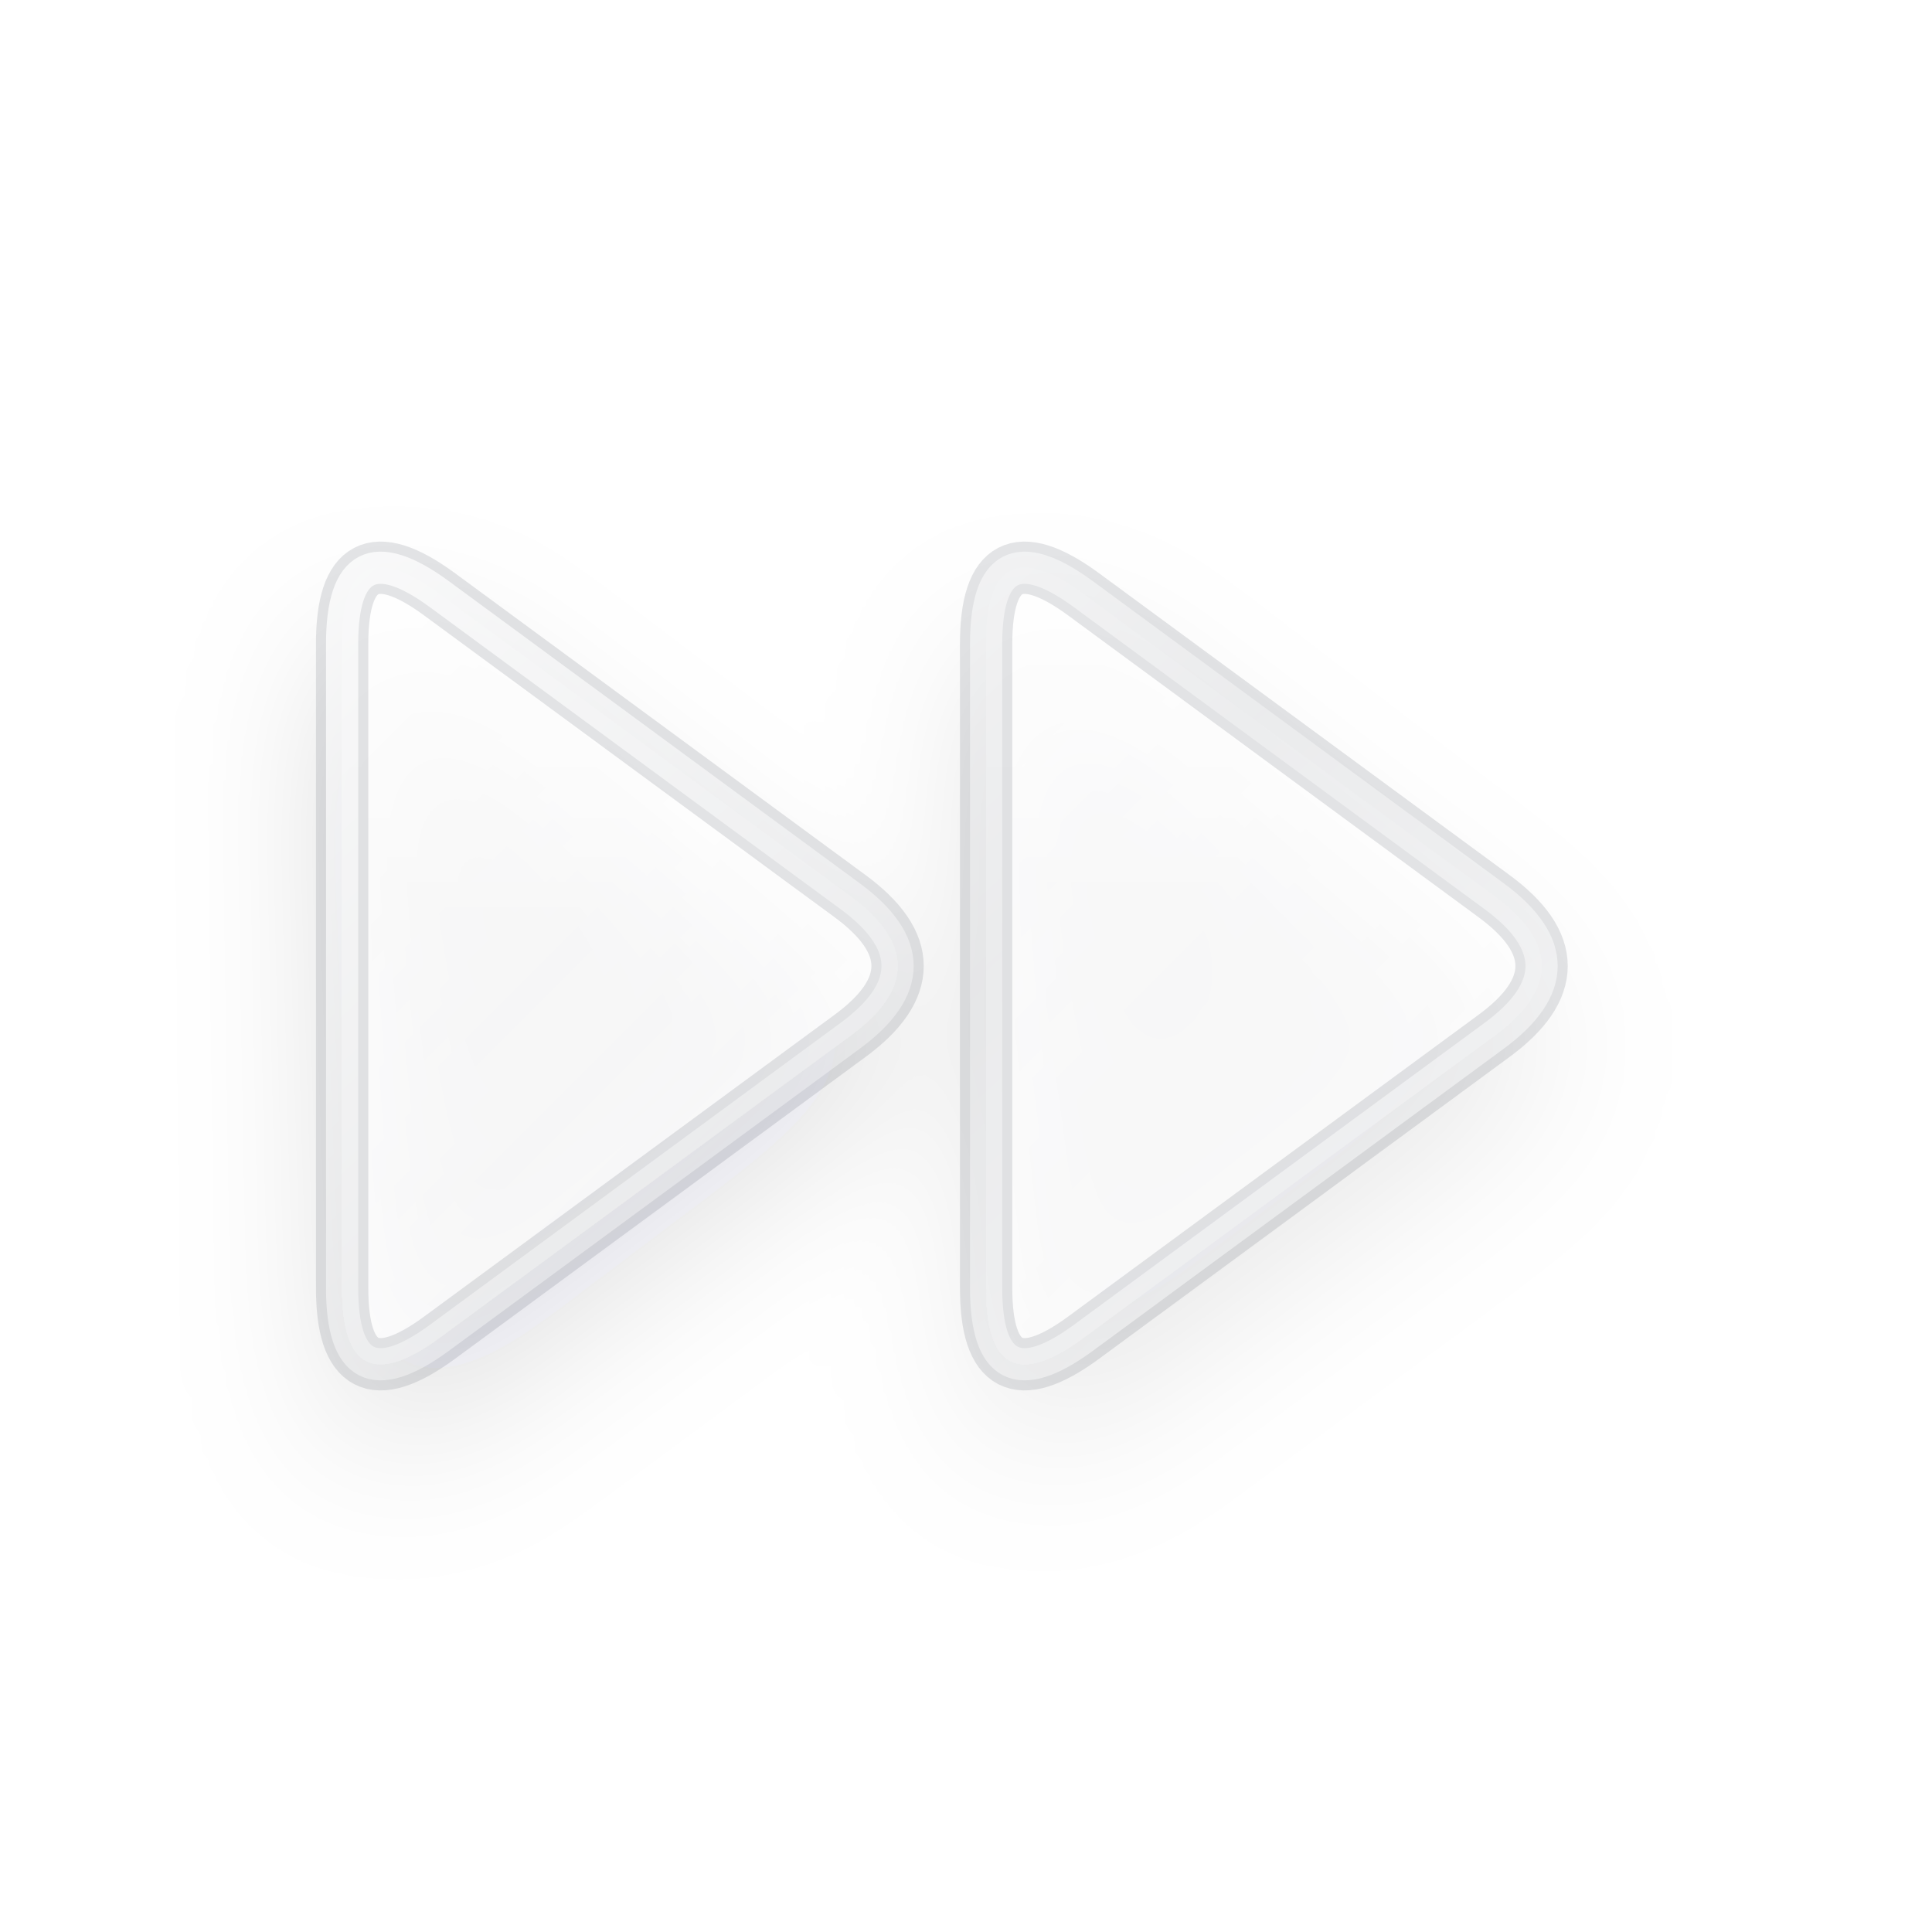
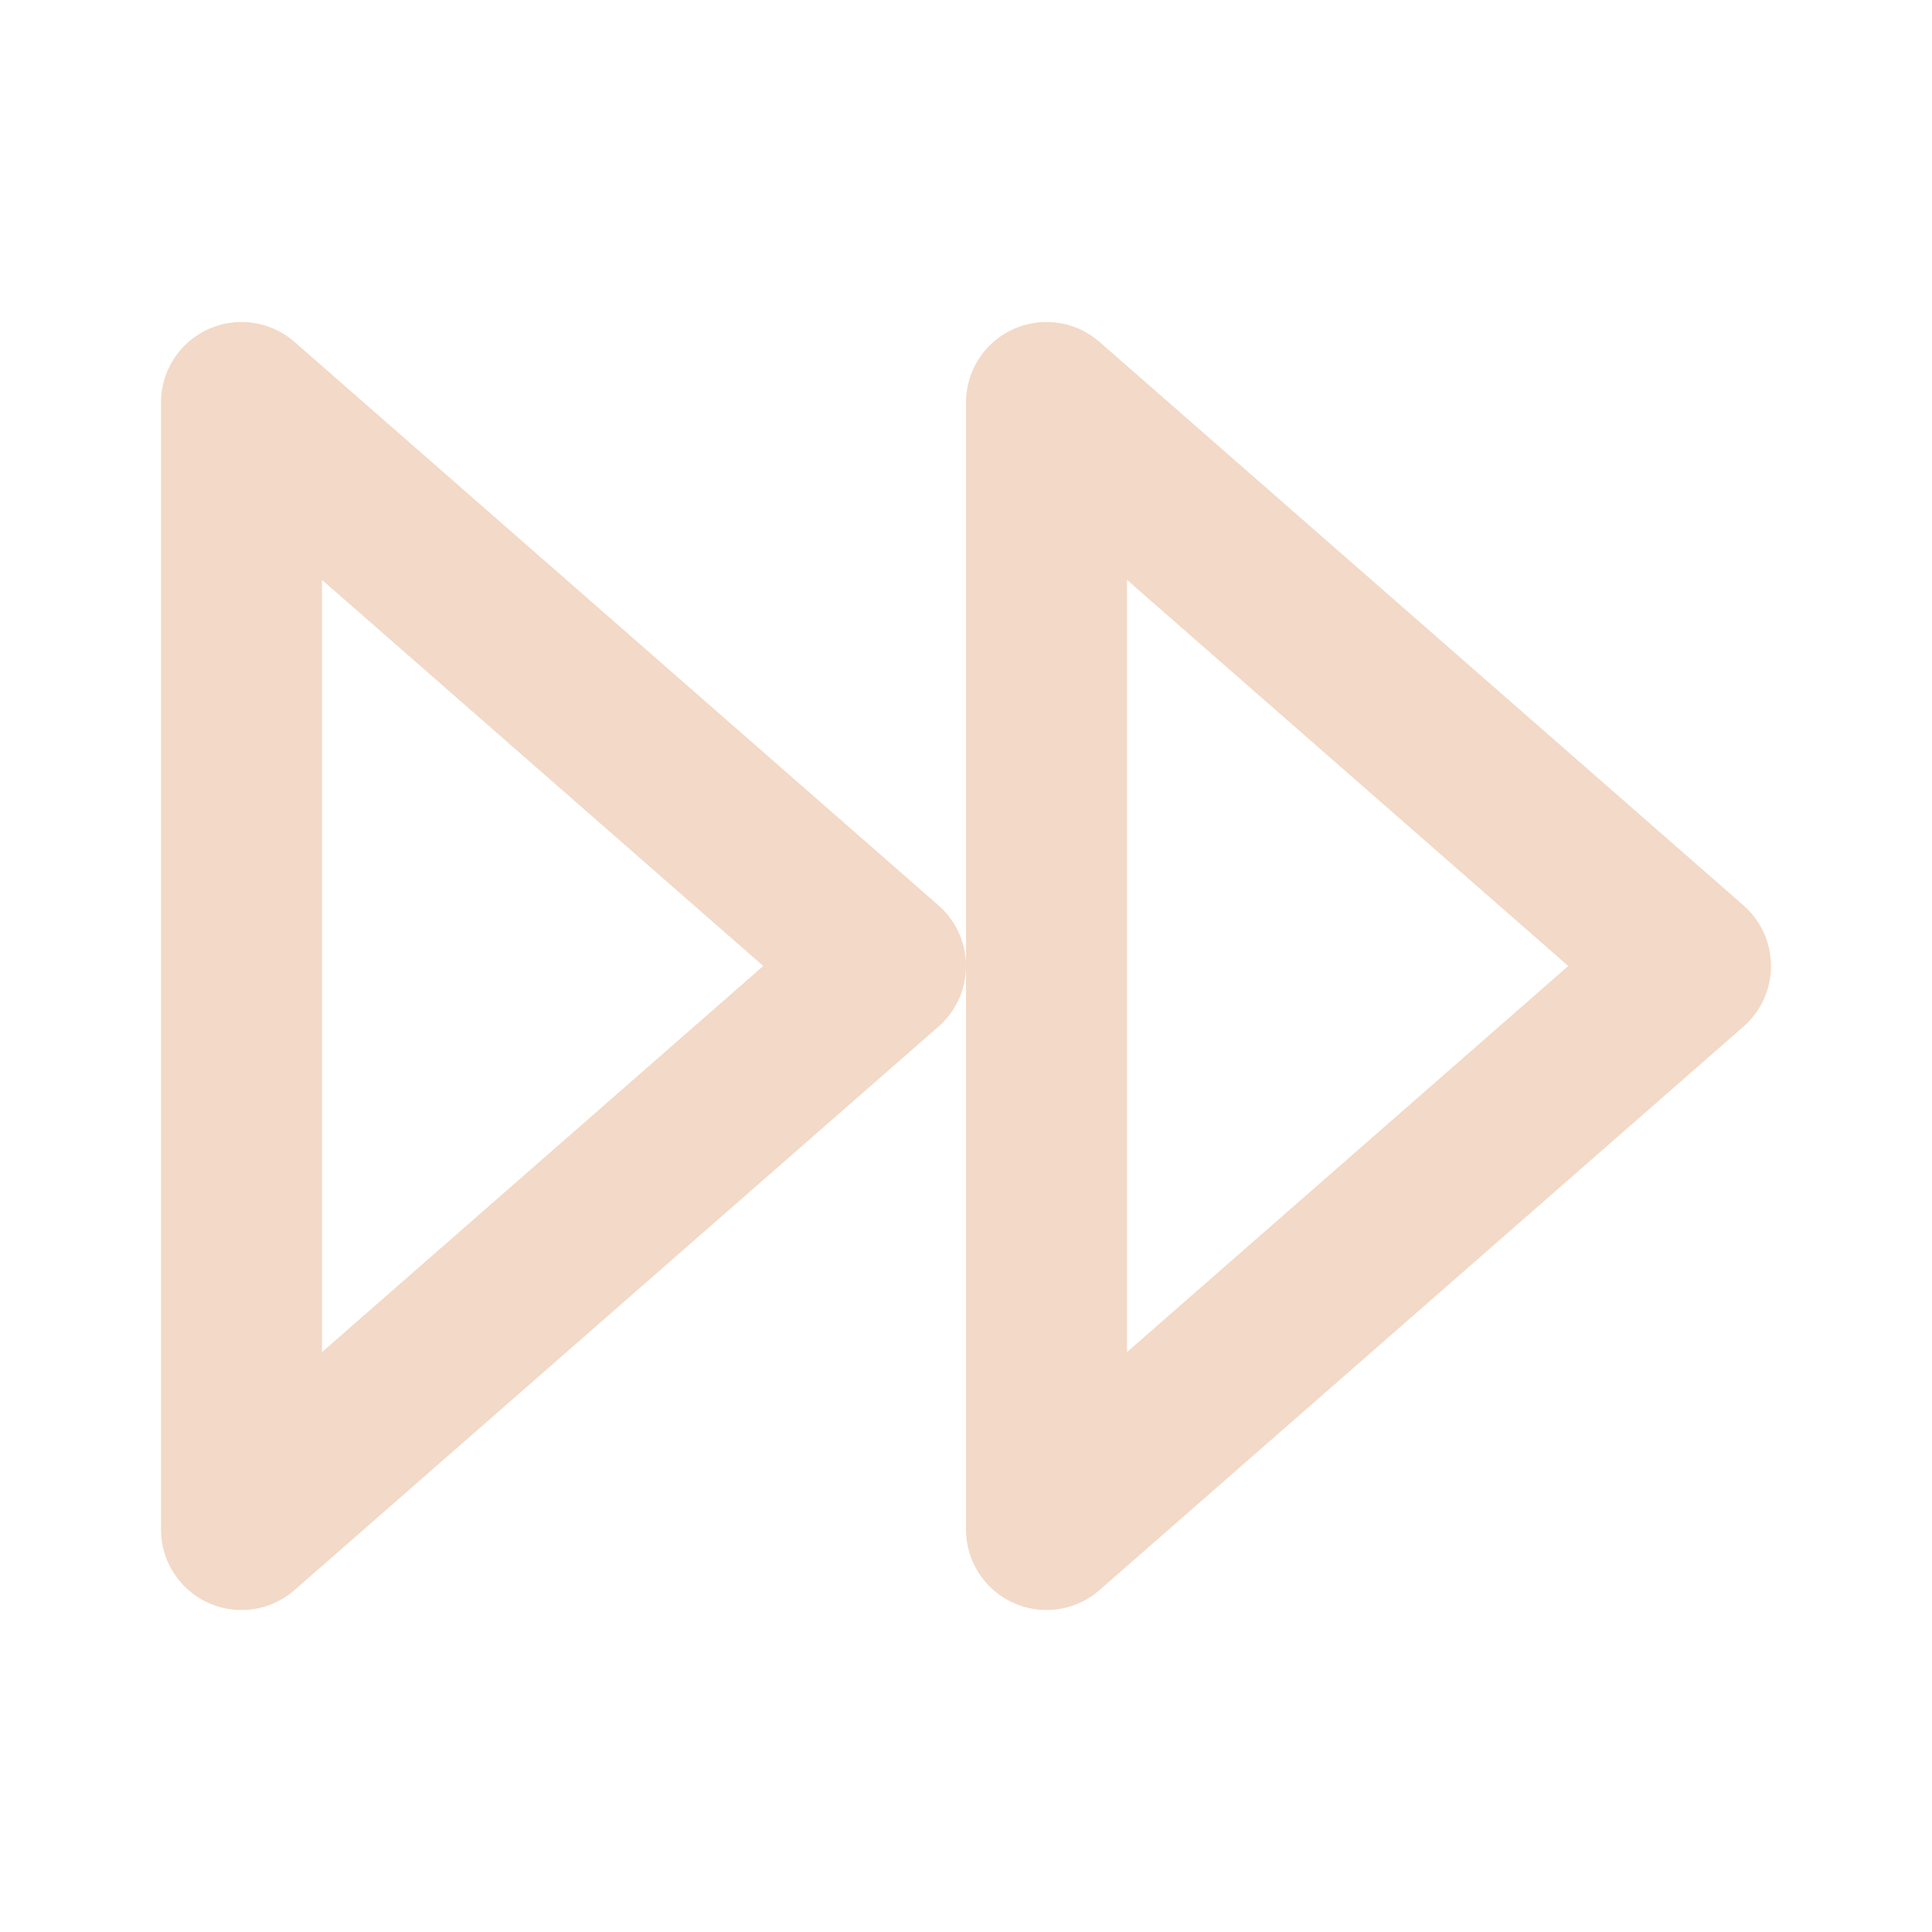
- <svg xmlns="http://www.w3.org/2000/svg" width="96" height="96" viewBox="0 0 96 96" role="img" aria-label="Fast forward">
-   <defs>
-     <linearGradient id="fill" x1="0" y1="0" x2="96" y2="96" gradientUnits="userSpaceOnUse">
-       <stop offset="0" stop-color="#ffffff" stop-opacity="0.78" />
-       <stop offset="0.55" stop-color="#ffffff" stop-opacity="0.34" />
-       <stop offset="1" stop-color="#ffffff" stop-opacity="0.18" />
-     </linearGradient>
-     <linearGradient id="rim" x1="10" y1="8" x2="86" y2="90" gradientUnits="userSpaceOnUse">
-       <stop offset="0" stop-color="#ffffff" stop-opacity="1" />
-       <stop offset="0.5" stop-color="#ffffff" stop-opacity="0.35" />
-       <stop offset="1" stop-color="#ffffff" stop-opacity="0.75" />
-     </linearGradient>
-     <linearGradient id="glare" x1="0" y1="0" x2="0" y2="1">
-       <stop offset="0" stop-color="#ffffff" stop-opacity="0.65" />
-       <stop offset="1" stop-color="#ffffff" stop-opacity="0" />
-     </linearGradient>
-     <filter id="shadow" x="-30%" y="-30%" width="160%" height="170%" color-interpolation-filters="sRGB">
-       <feDropShadow dx="0" dy="4" stdDeviation="4" flood-color="#1b2332" flood-opacity="0.28" />
-     </filter>
-   </defs>
-   <defs>
-     <clipPath id="clip">
-       <path d="M21.8 29.5Q17.0 26.0 17.0 32.0L17.0 64.0Q17.0 70.0 21.8 66.5L42.2 51.5Q47.0 48.0 42.2 44.5Z" />
-       <path d="M53.8 29.5Q49.0 26.0 49.0 32.0L49.0 64.0Q49.0 70.0 53.8 66.5L74.2 51.5Q79.0 48.0 74.2 44.5Z" />
-     </clipPath>
-   </defs>
-   <g filter="url(#shadow)">
-     <g fill="url(#fill)">
-       <path d="M21.8 29.5Q17.0 26.0 17.0 32.0L17.0 64.0Q17.0 70.0 21.8 66.5L42.2 51.5Q47.0 48.0 42.2 44.5Z" />
-       <path d="M53.8 29.5Q49.0 26.0 49.0 32.0L49.0 64.0Q49.0 70.0 53.8 66.5L74.2 51.5Q79.0 48.0 74.2 44.5Z" />
-     </g>
-   </g>
-   <g clip-path="url(#clip)">
-     <ellipse cx="44" cy="26" rx="44" ry="26" fill="url(#glare)" opacity="0.7" />
-   </g>
-   <g fill="none" stroke="#1b2332" stroke-opacity="0.12" stroke-width="2.6" stroke-linejoin="round">
-     <path d="M21.8 29.5Q17.0 26.0 17.0 32.0L17.0 64.0Q17.0 70.0 21.8 66.5L42.2 51.5Q47.0 48.0 42.2 44.5Z" />
-     <path d="M53.8 29.5Q49.0 26.0 49.0 32.0L49.0 64.0Q49.0 70.0 53.8 66.5L74.2 51.5Q79.0 48.0 74.2 44.5Z" />
-   </g>
-   <g fill="none" stroke="url(#rim)" stroke-width="1.6" stroke-linejoin="round">
-     <path d="M21.8 29.5Q17.0 26.0 17.0 32.0L17.0 64.0Q17.0 70.0 21.8 66.5L42.2 51.5Q47.0 48.0 42.2 44.5Z" />
-     <path d="M53.8 29.5Q49.0 26.0 49.0 32.0L49.0 64.0Q49.0 70.0 53.8 66.5L74.2 51.5Q79.0 48.0 74.2 44.5Z" />
-   </g>
+ <svg xmlns="http://www.w3.org/2000/svg" width="24" height="24" viewBox="0 0 24 24" fill="none" stroke="#F3D9C7" stroke-width="2" stroke-linecap="round" stroke-linejoin="round">
+   <path d="M3 5l8 7-8 7V5z" />
+   <path d="M13 5l8 7-8 7V5z" />
</svg>
